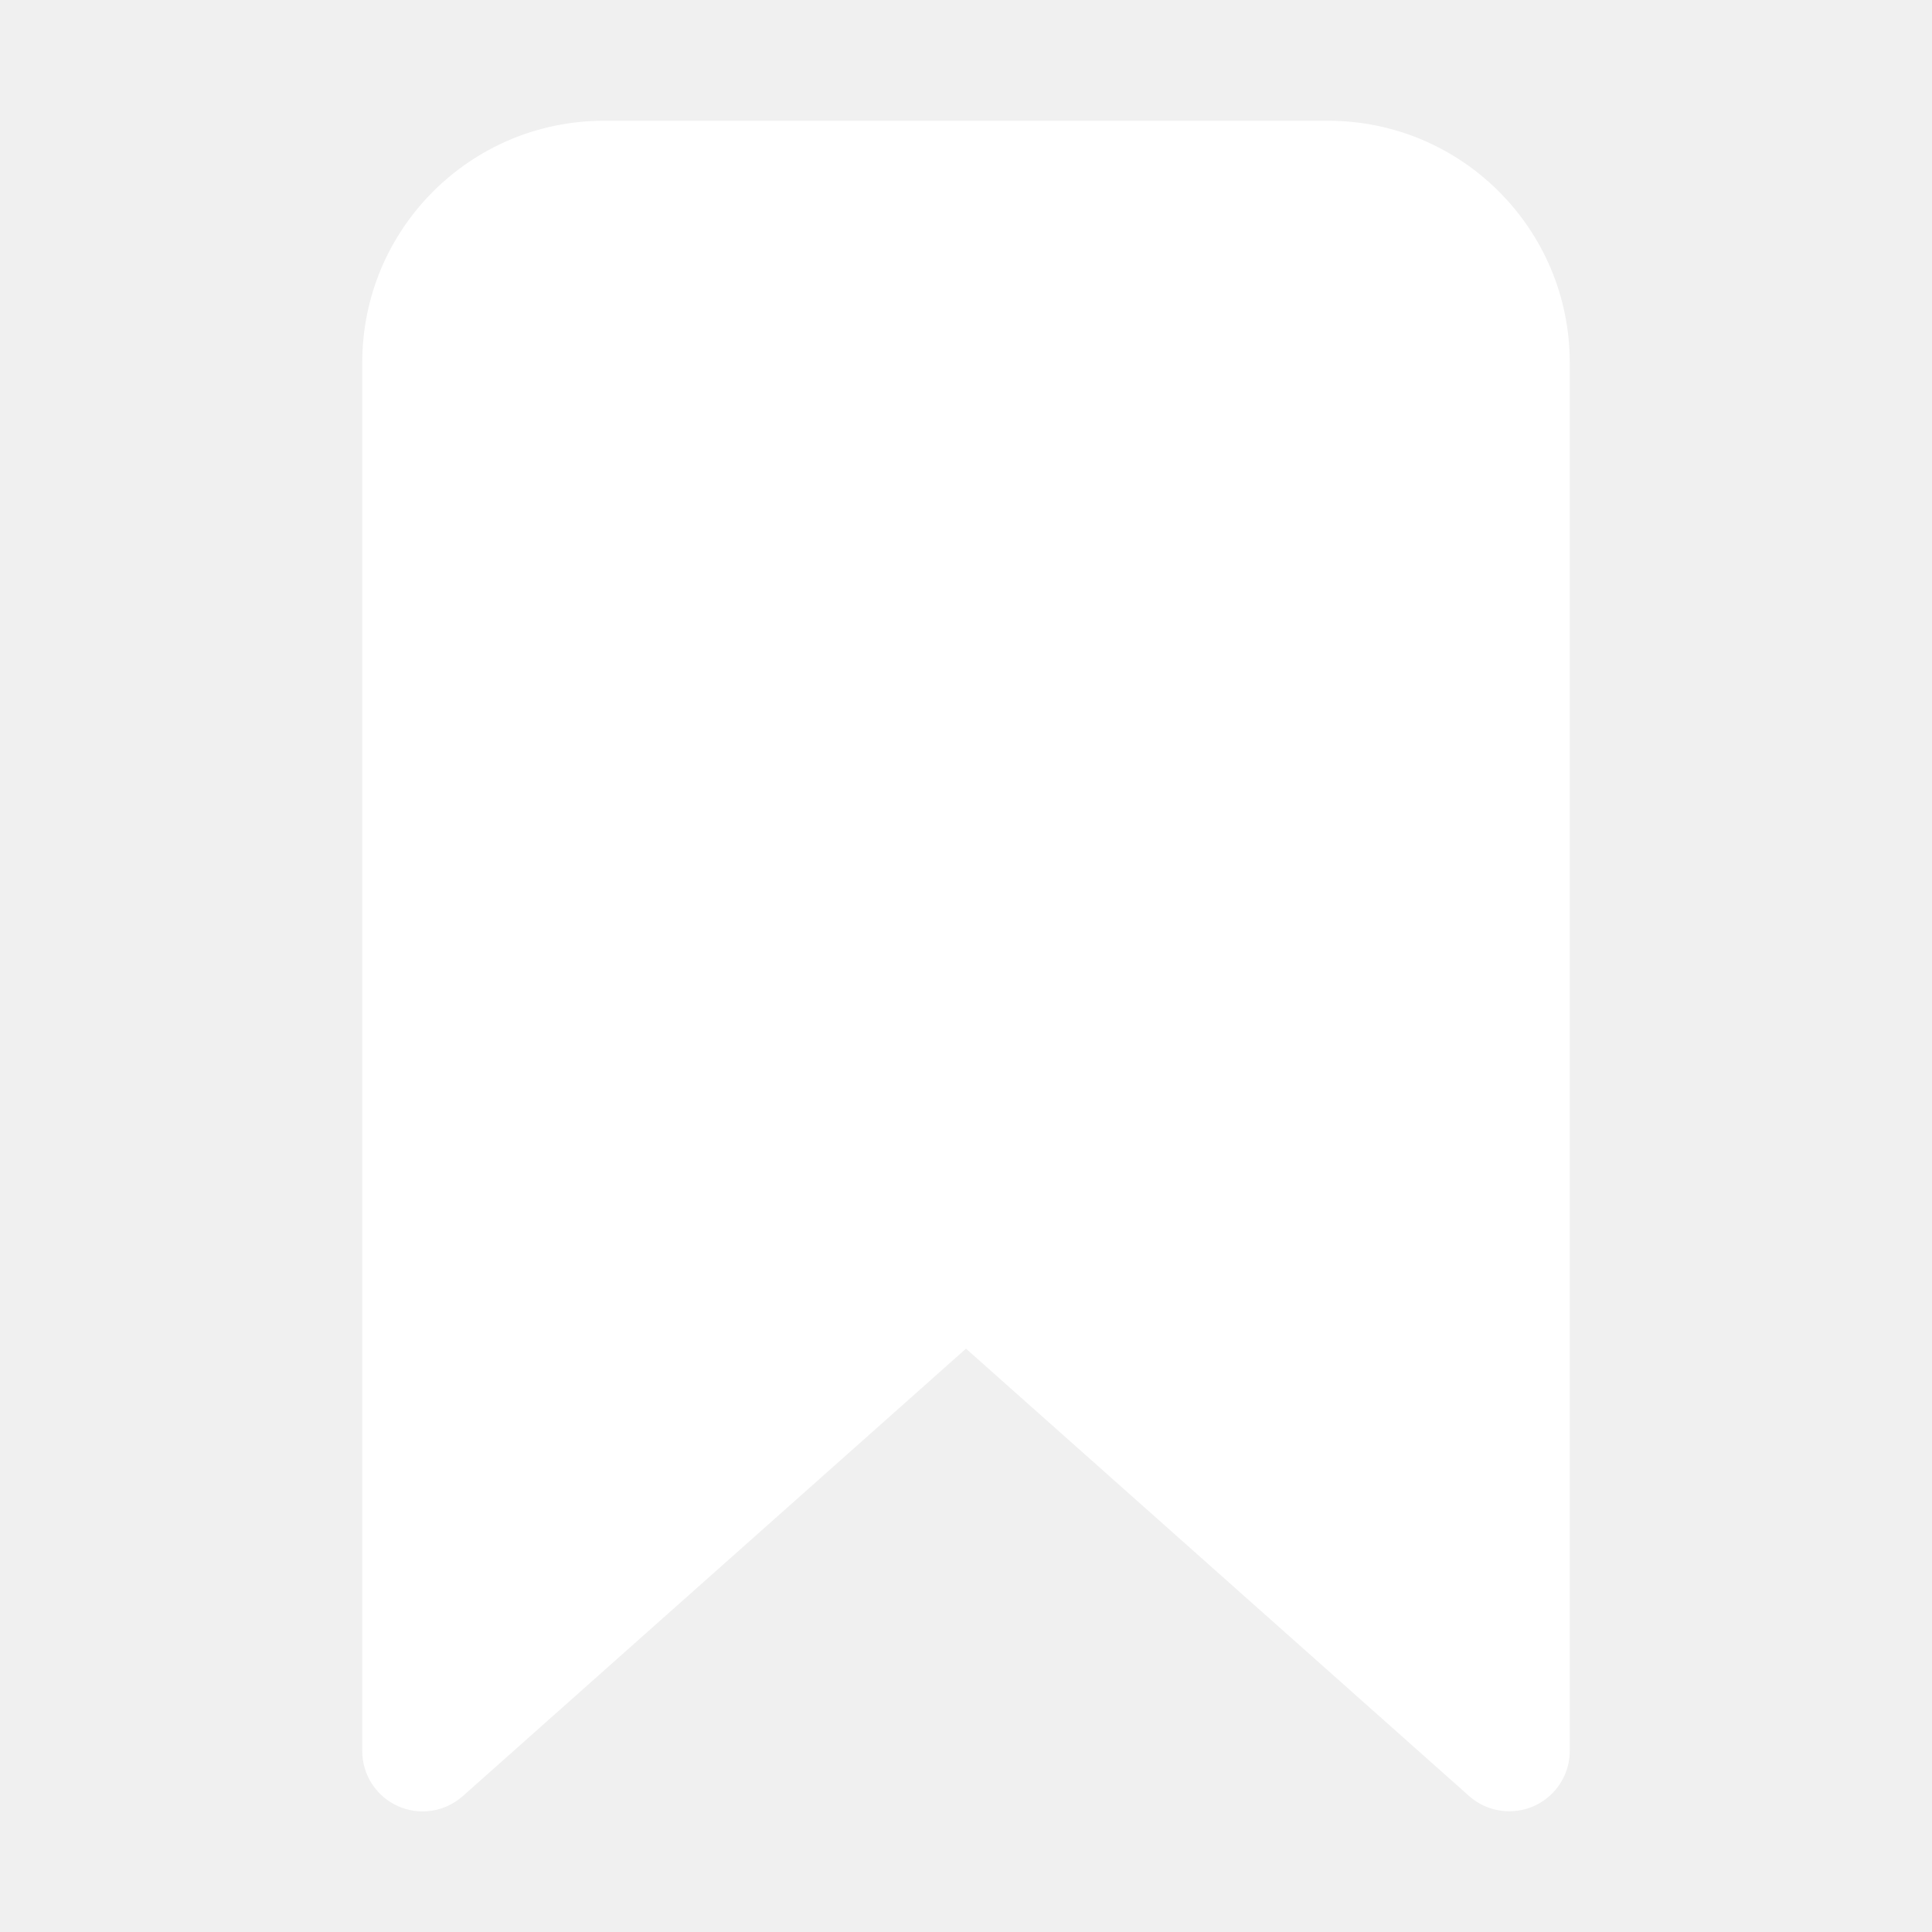
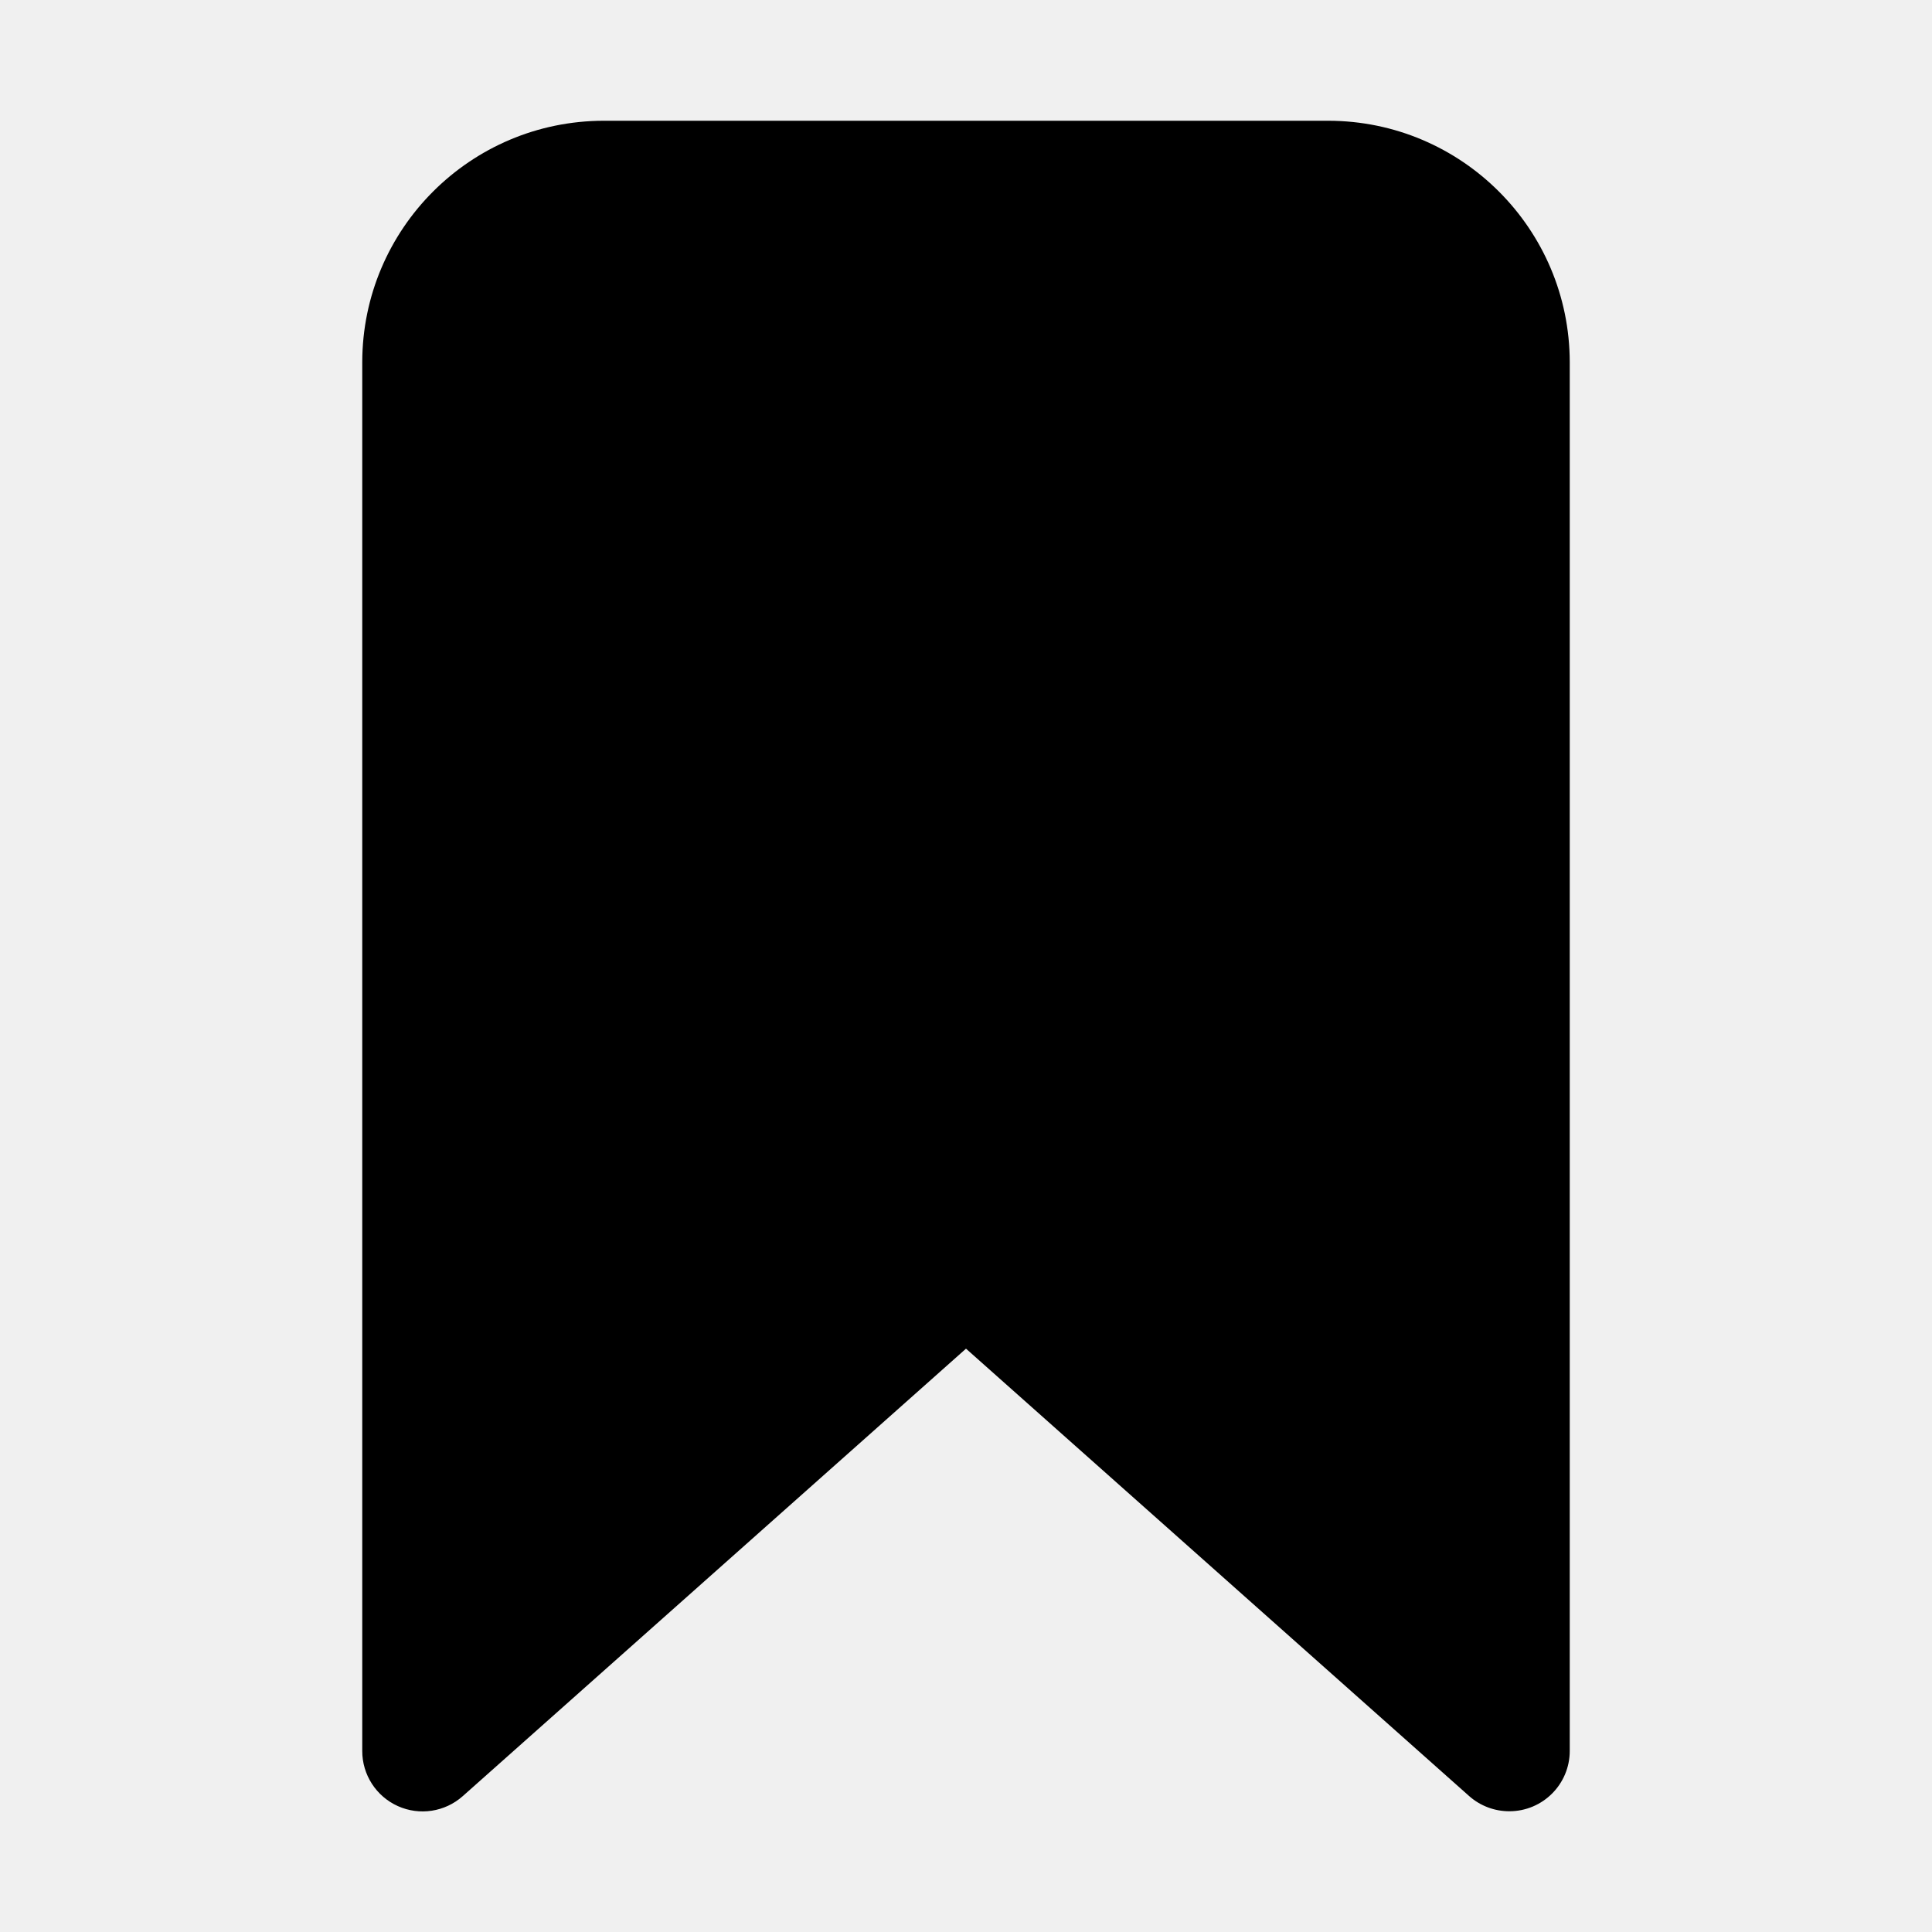
<svg xmlns="http://www.w3.org/2000/svg" class="ionicon" viewBox="0 0 512 512">
-   <path fill="#fff" d="M400 480a16 16 0 01-10.63-4L256 357.41 122.63 476A16 16 0 0196 464V96a64.07 64.07 0 0164-64h192a64.07 64.07 0 0164 64v368a16 16 0 01-16 16z" />
+   <path fill="#000" d="M400 480a16 16 0 01-10.63-4L256 357.41 122.63 476A16 16 0 0196 464V96a64.07 64.07 0 0164-64h192a64.07 64.07 0 0164 64v368a16 16 0 01-16 16z" />
</svg>
